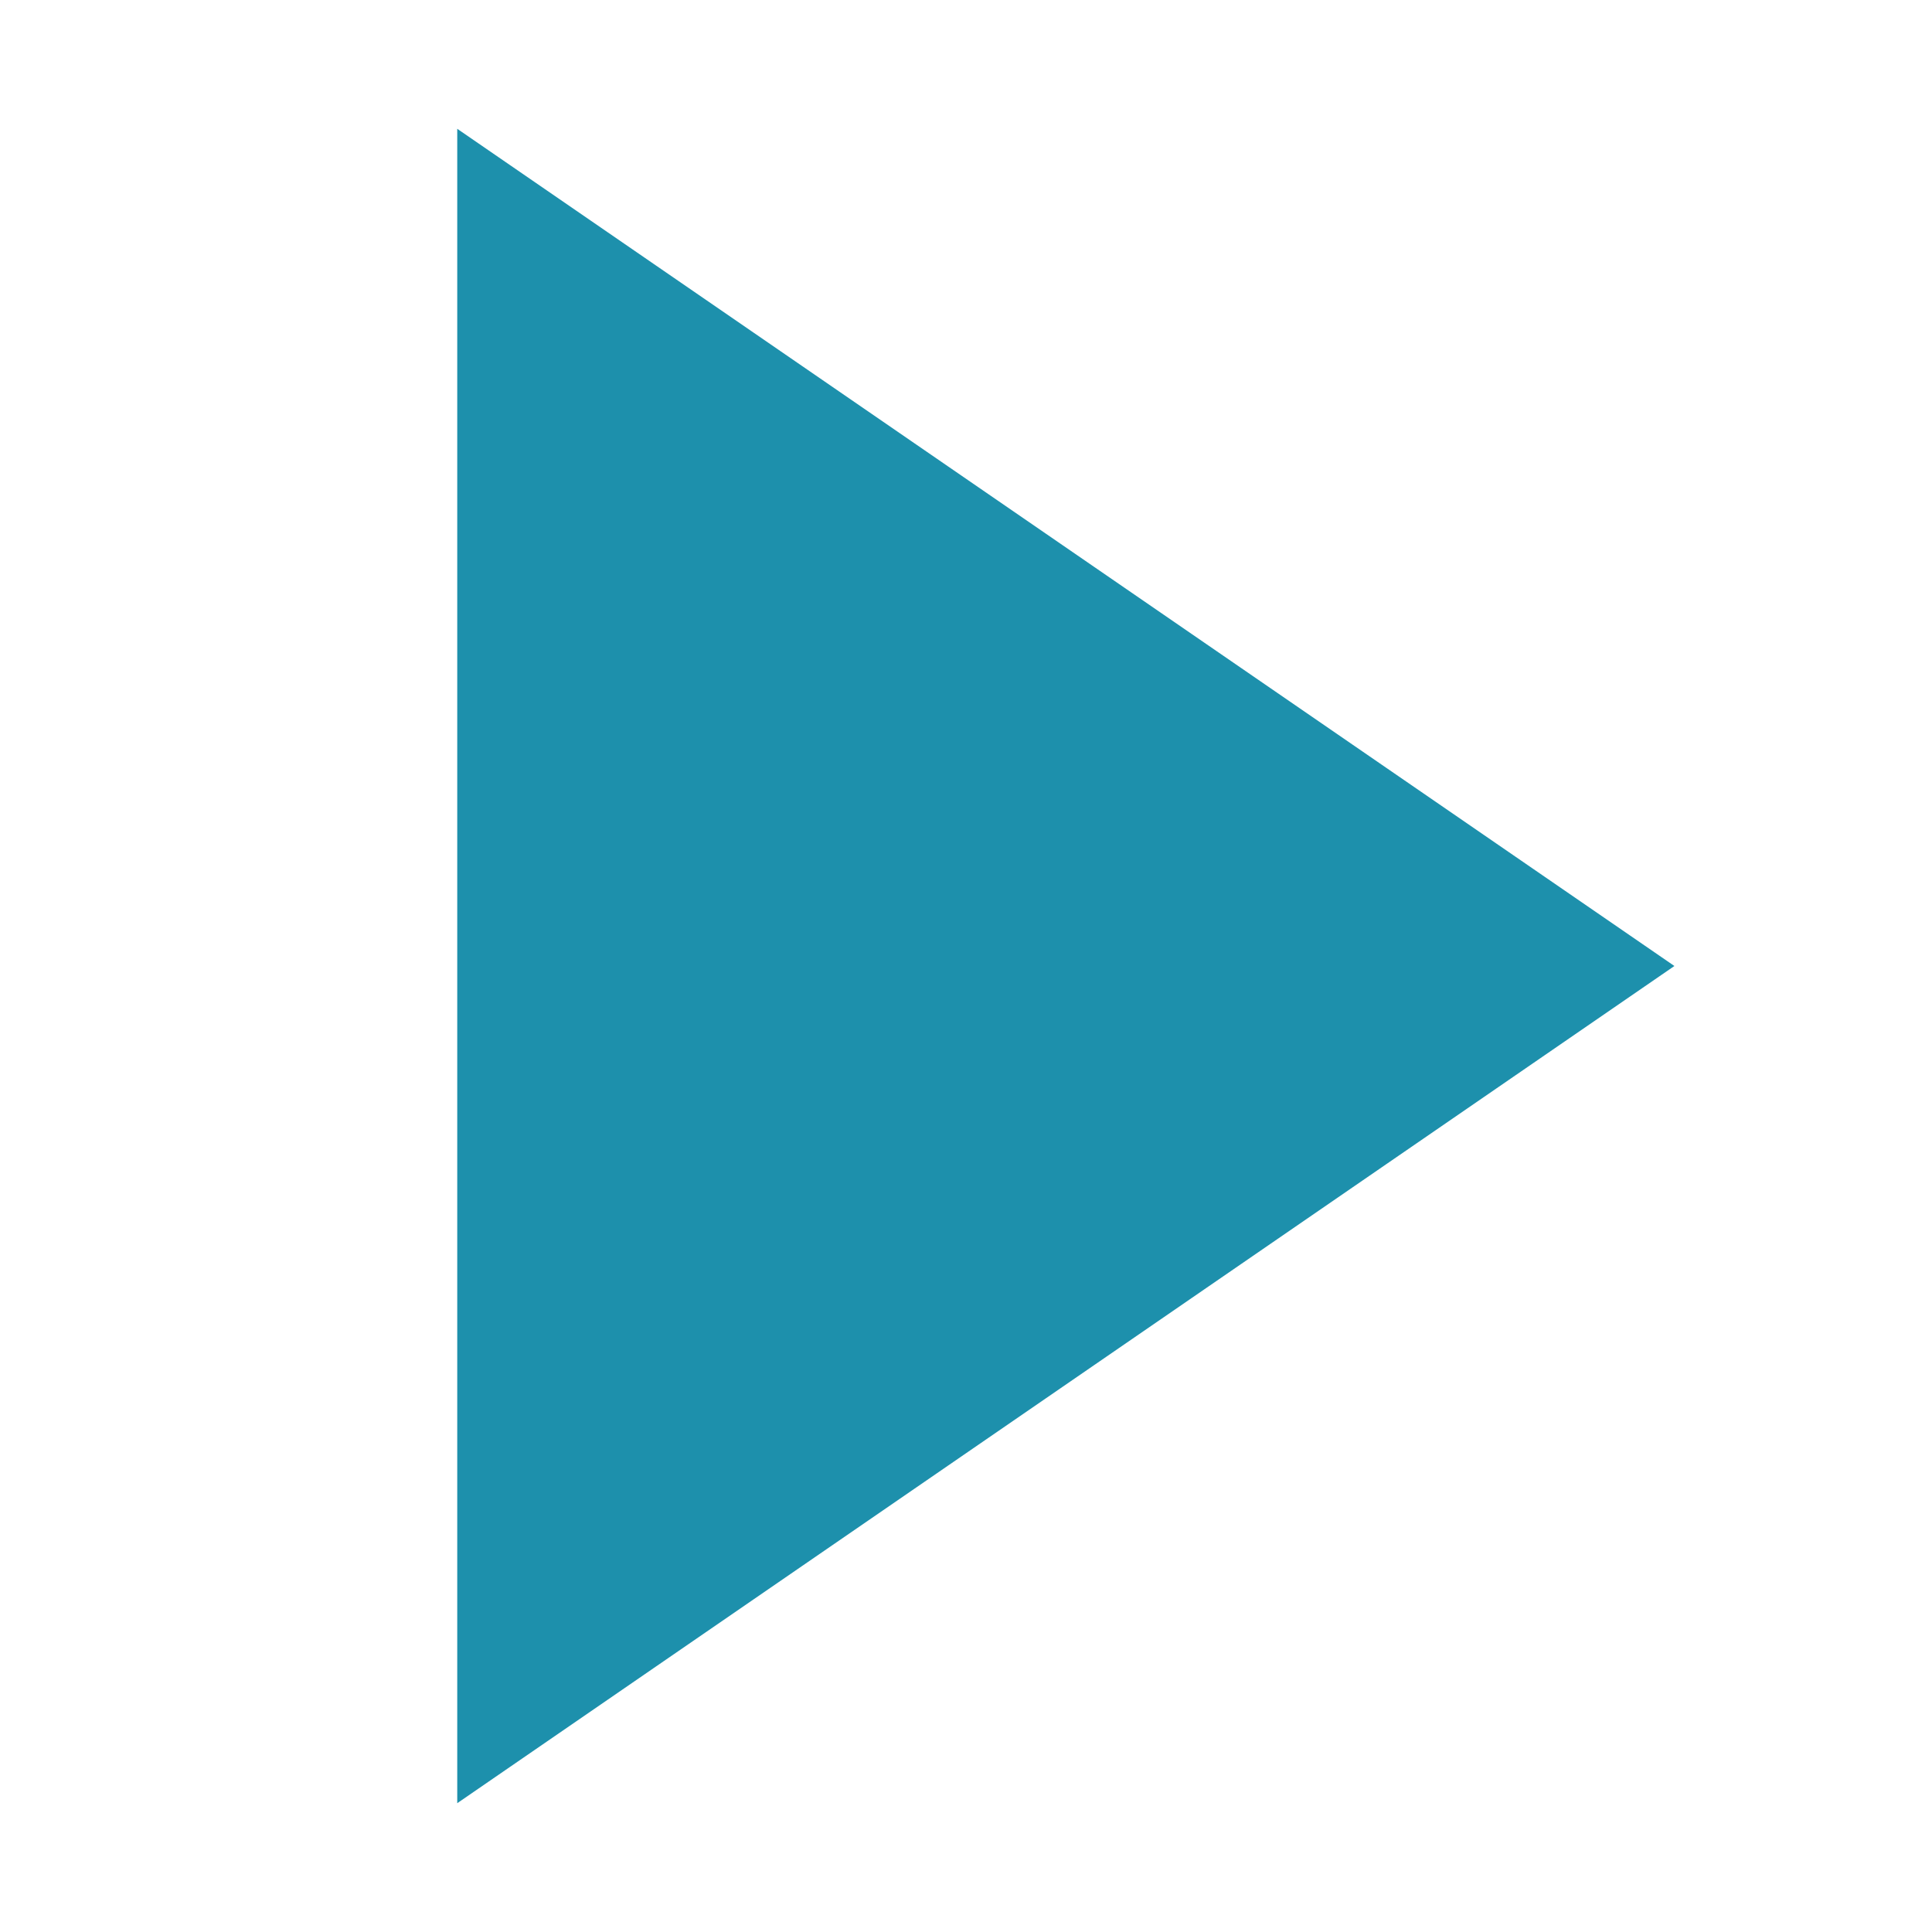
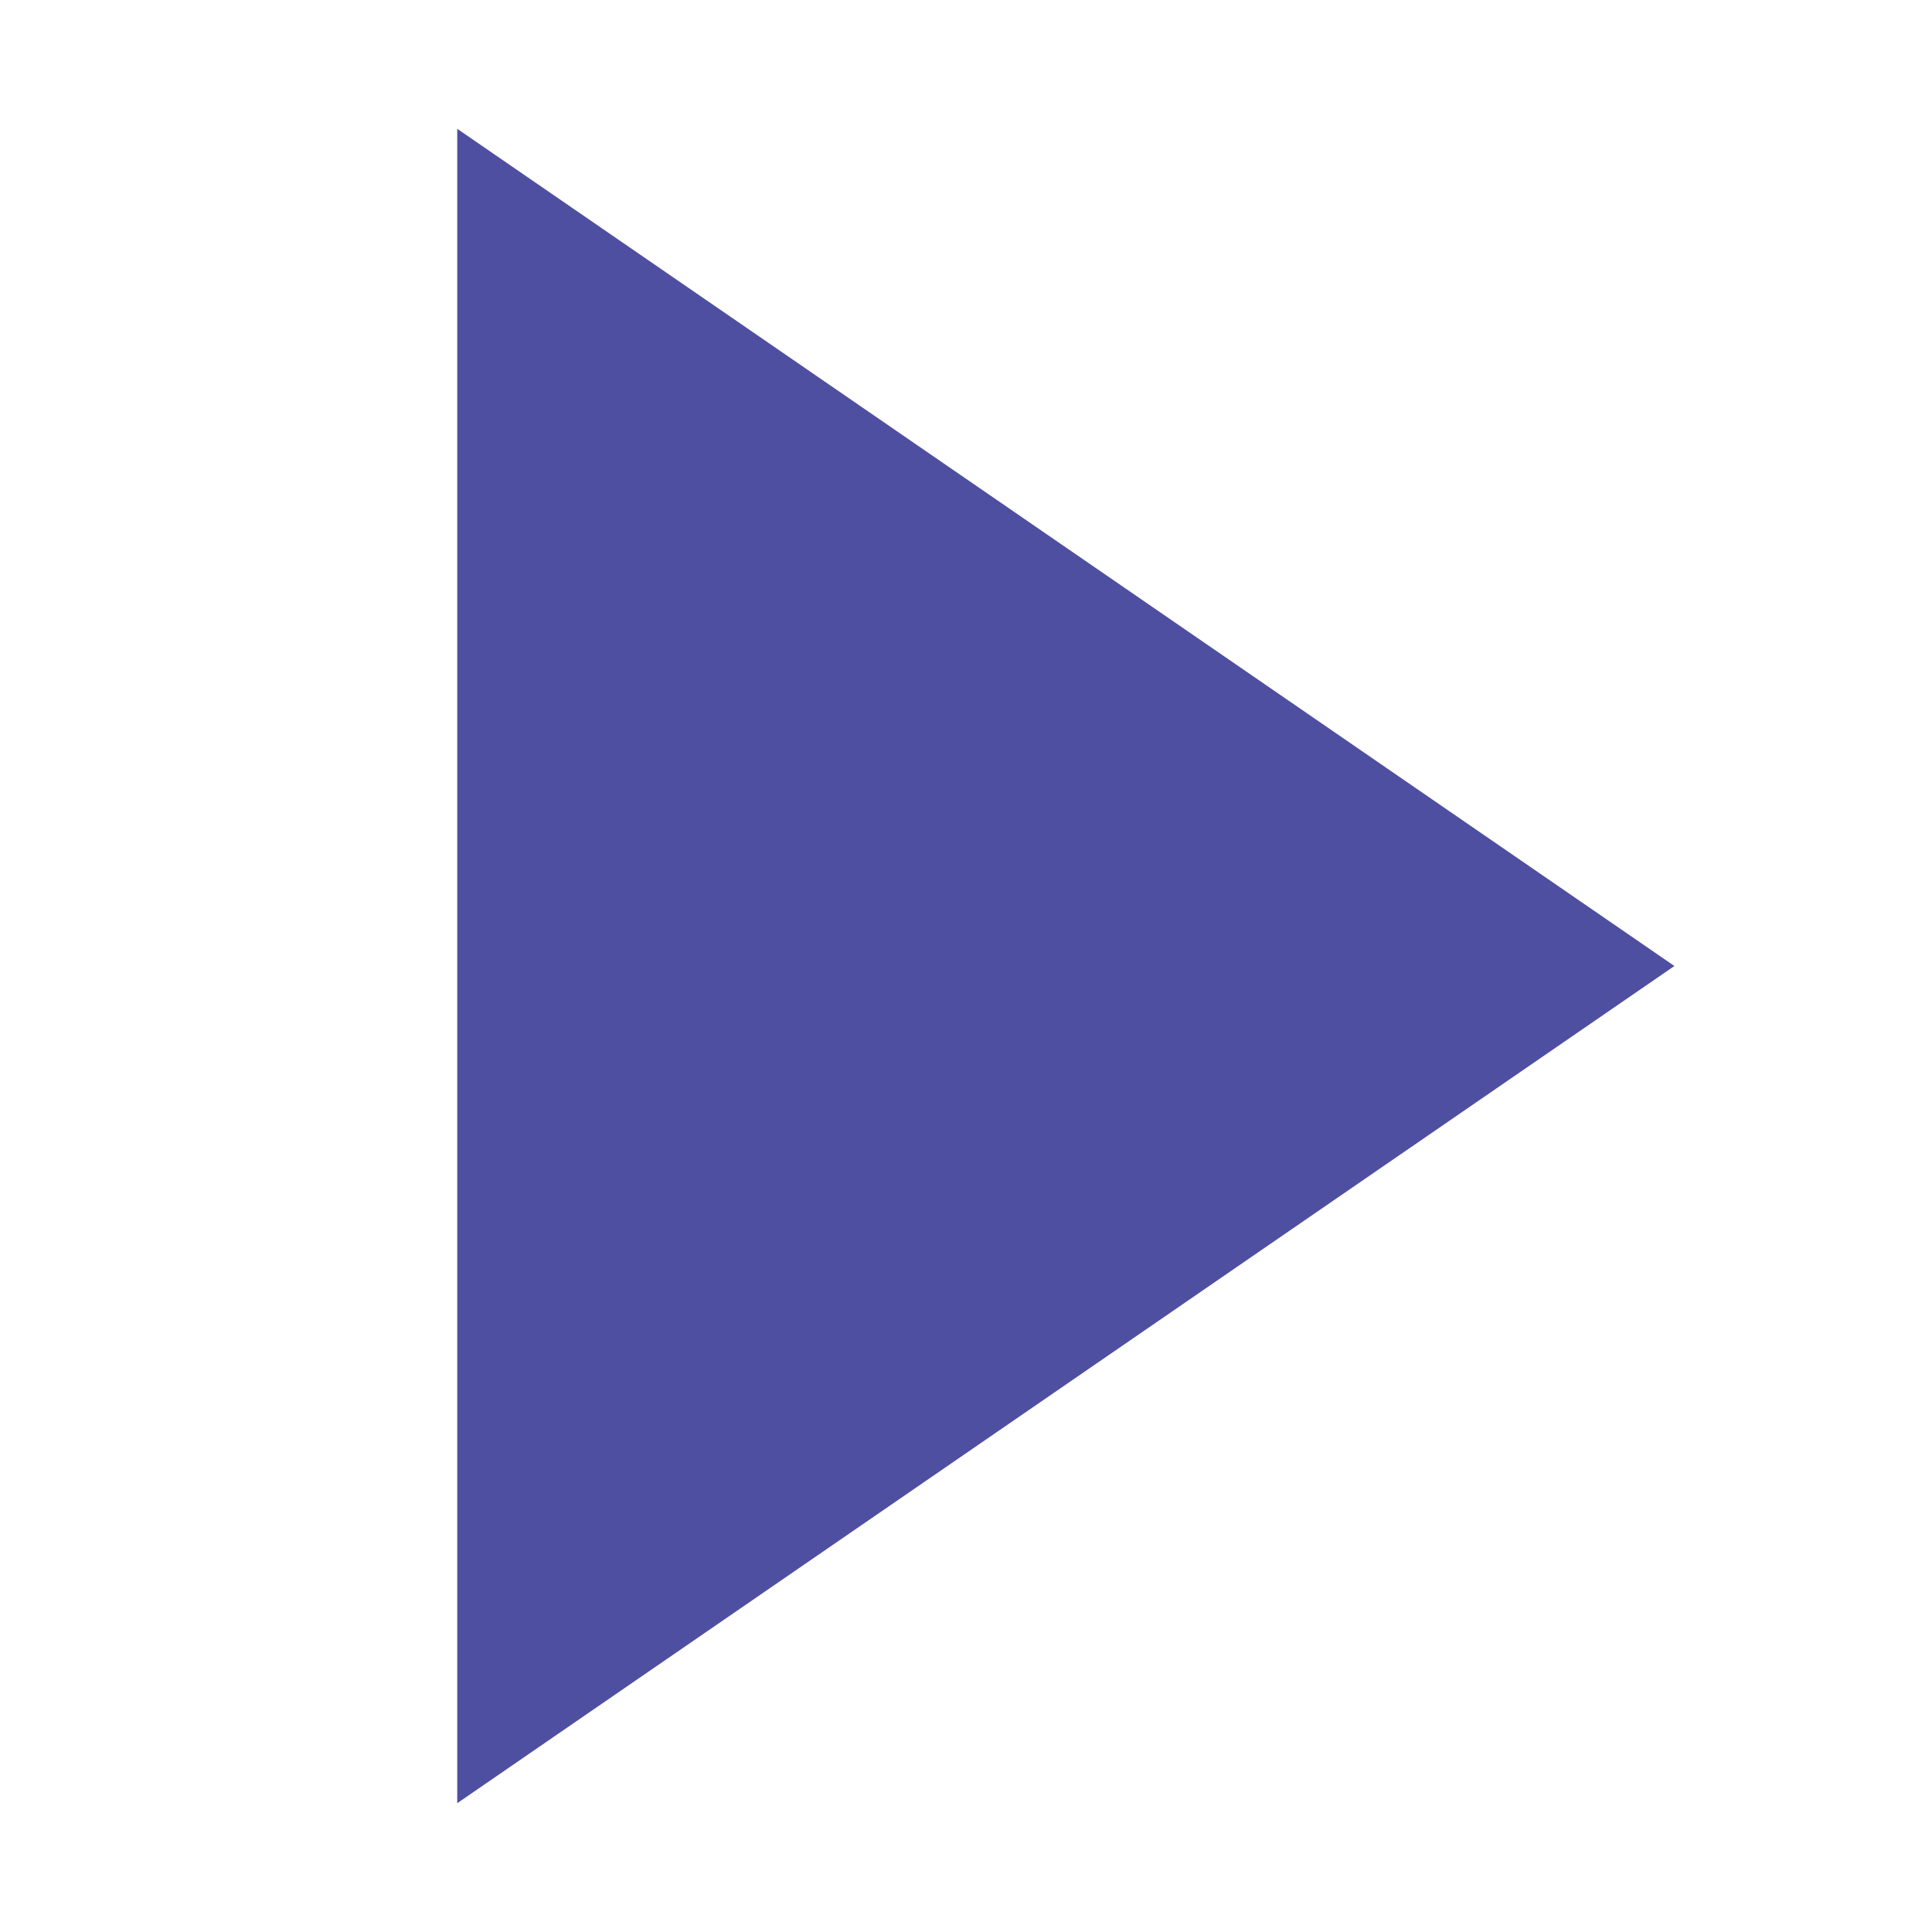
<svg xmlns="http://www.w3.org/2000/svg" version="1.1" id="圖層_1" x="0px" y="0px" viewBox="0 0 30 30" style="enable-background:new 0 0 30 30;" xml:space="preserve">
  <style type="text/css">
- 	.st0{fill:#1d90ac;}
+ 	.st0{fill:#4e4fa0;}
</style>
  <polygon class="st0" points="7.1,2 26,15 7.1,28 " />
</svg>
